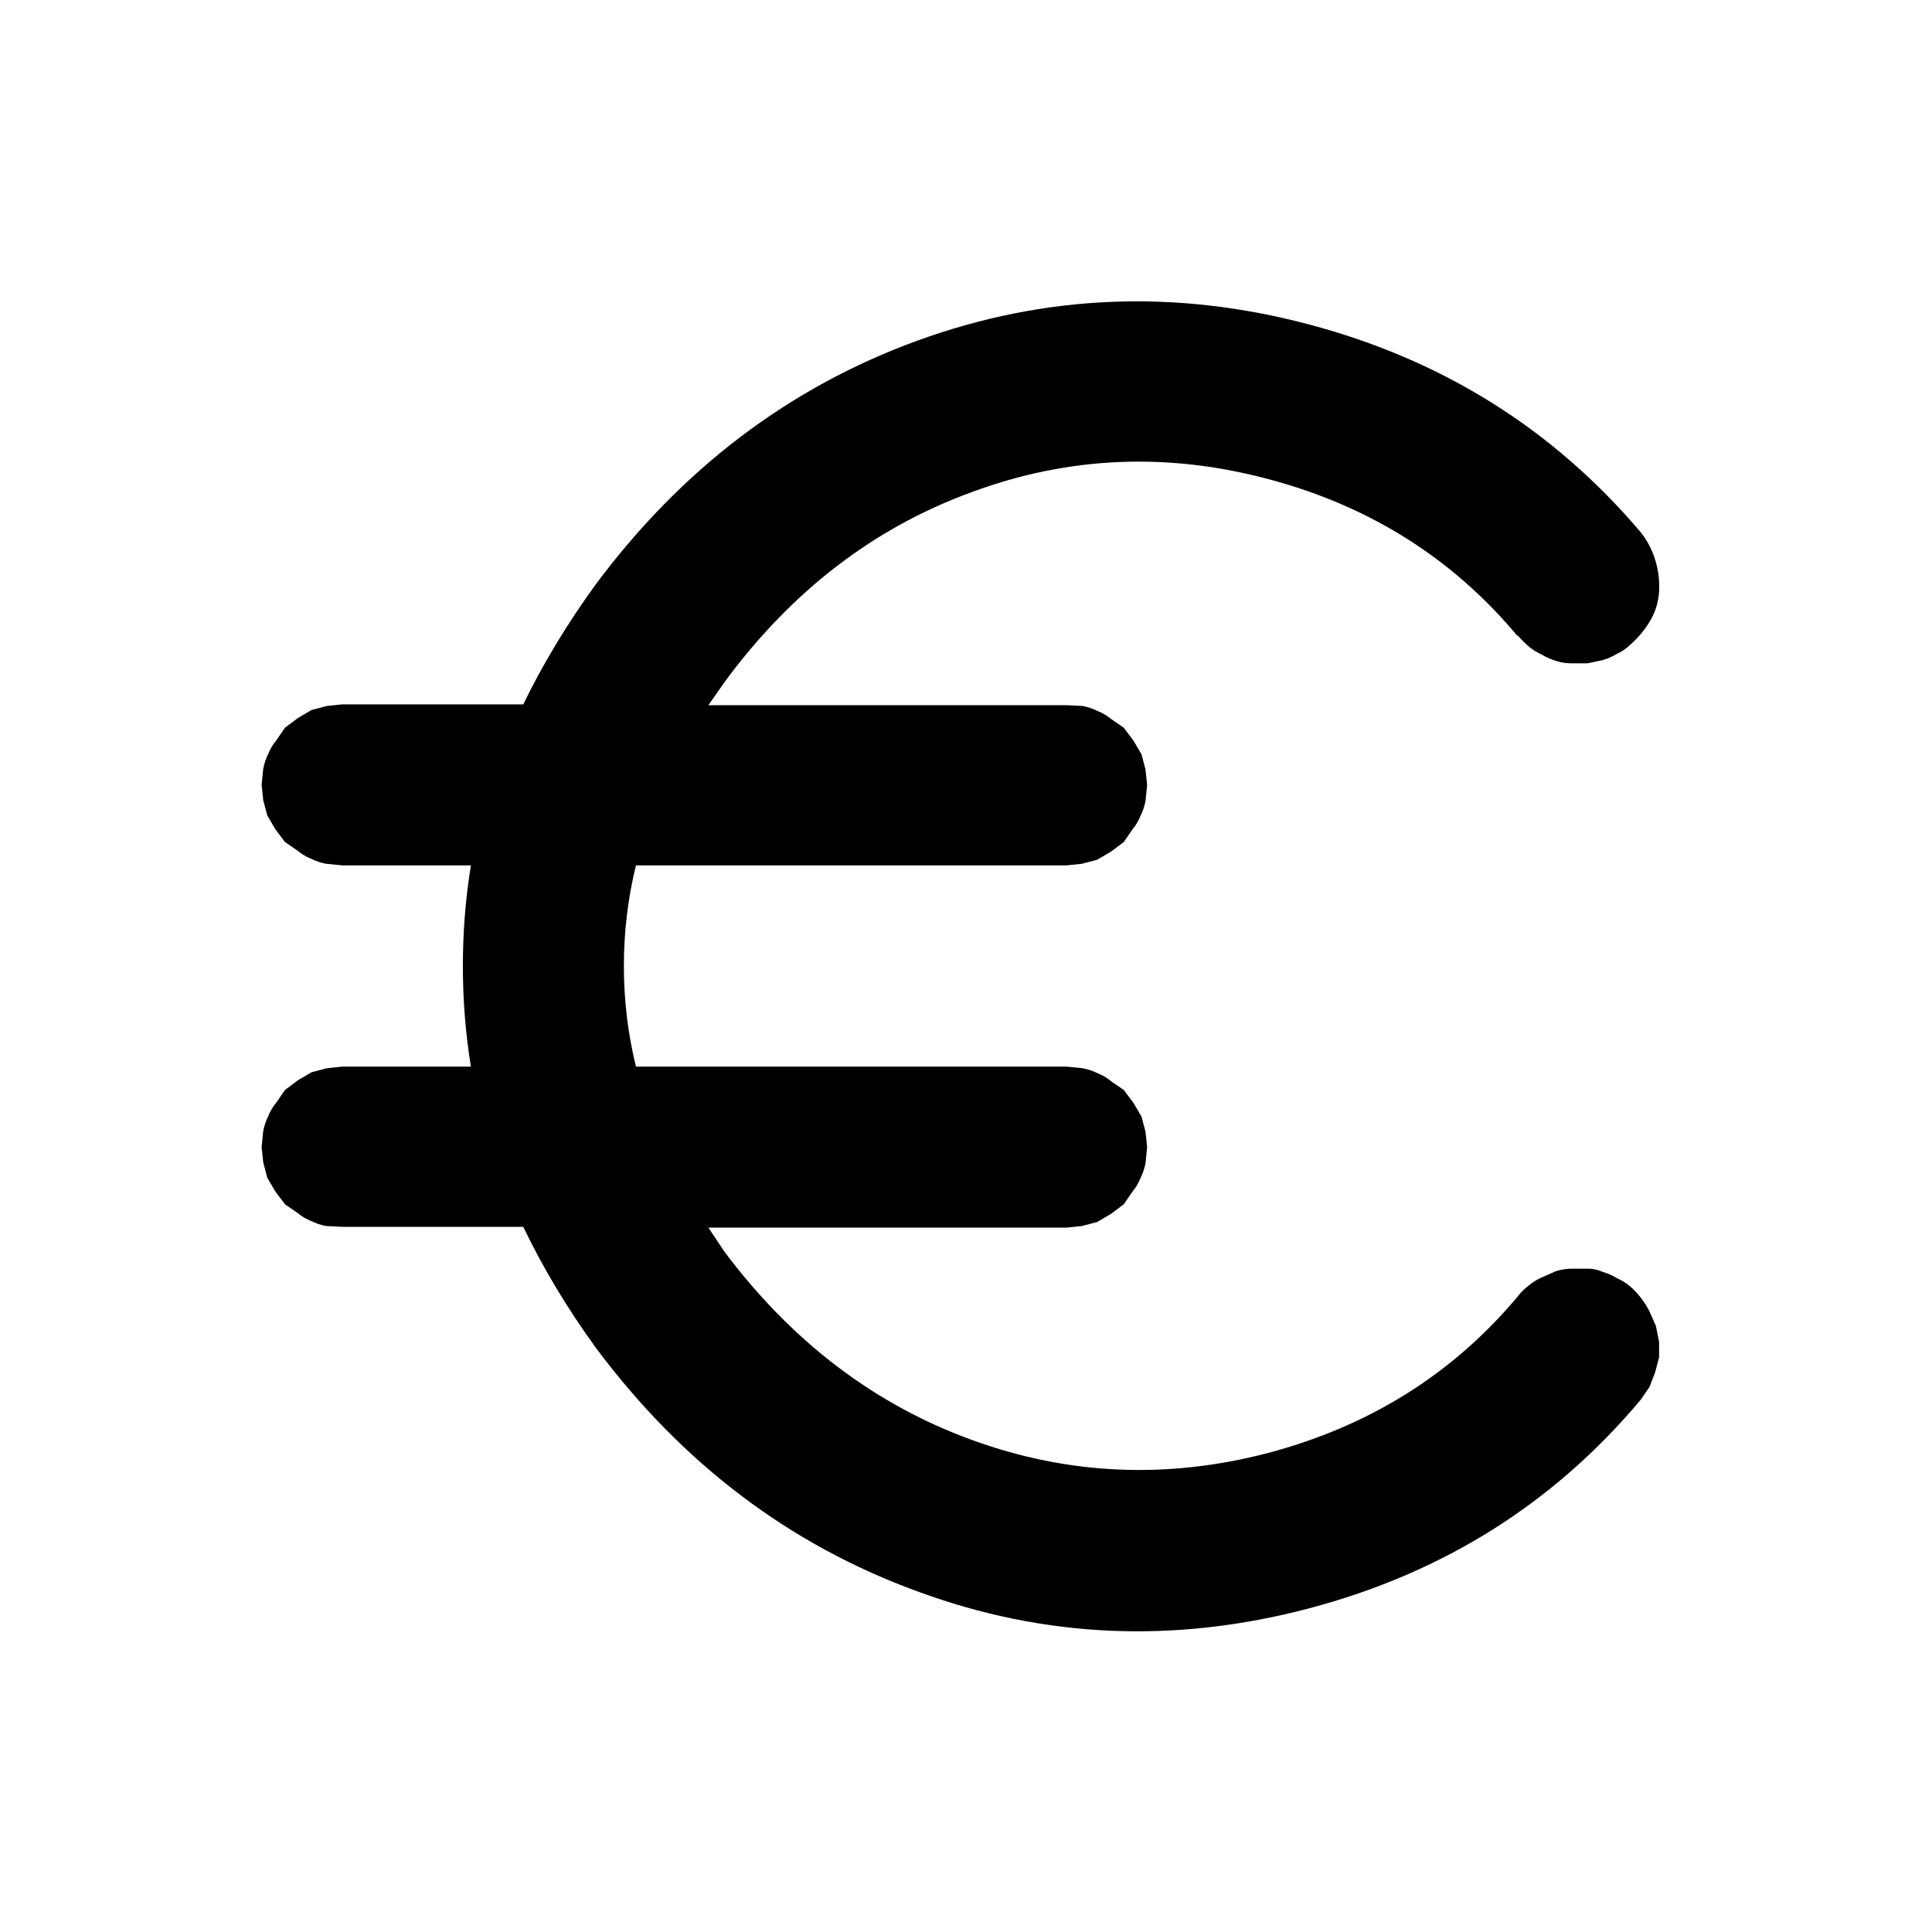
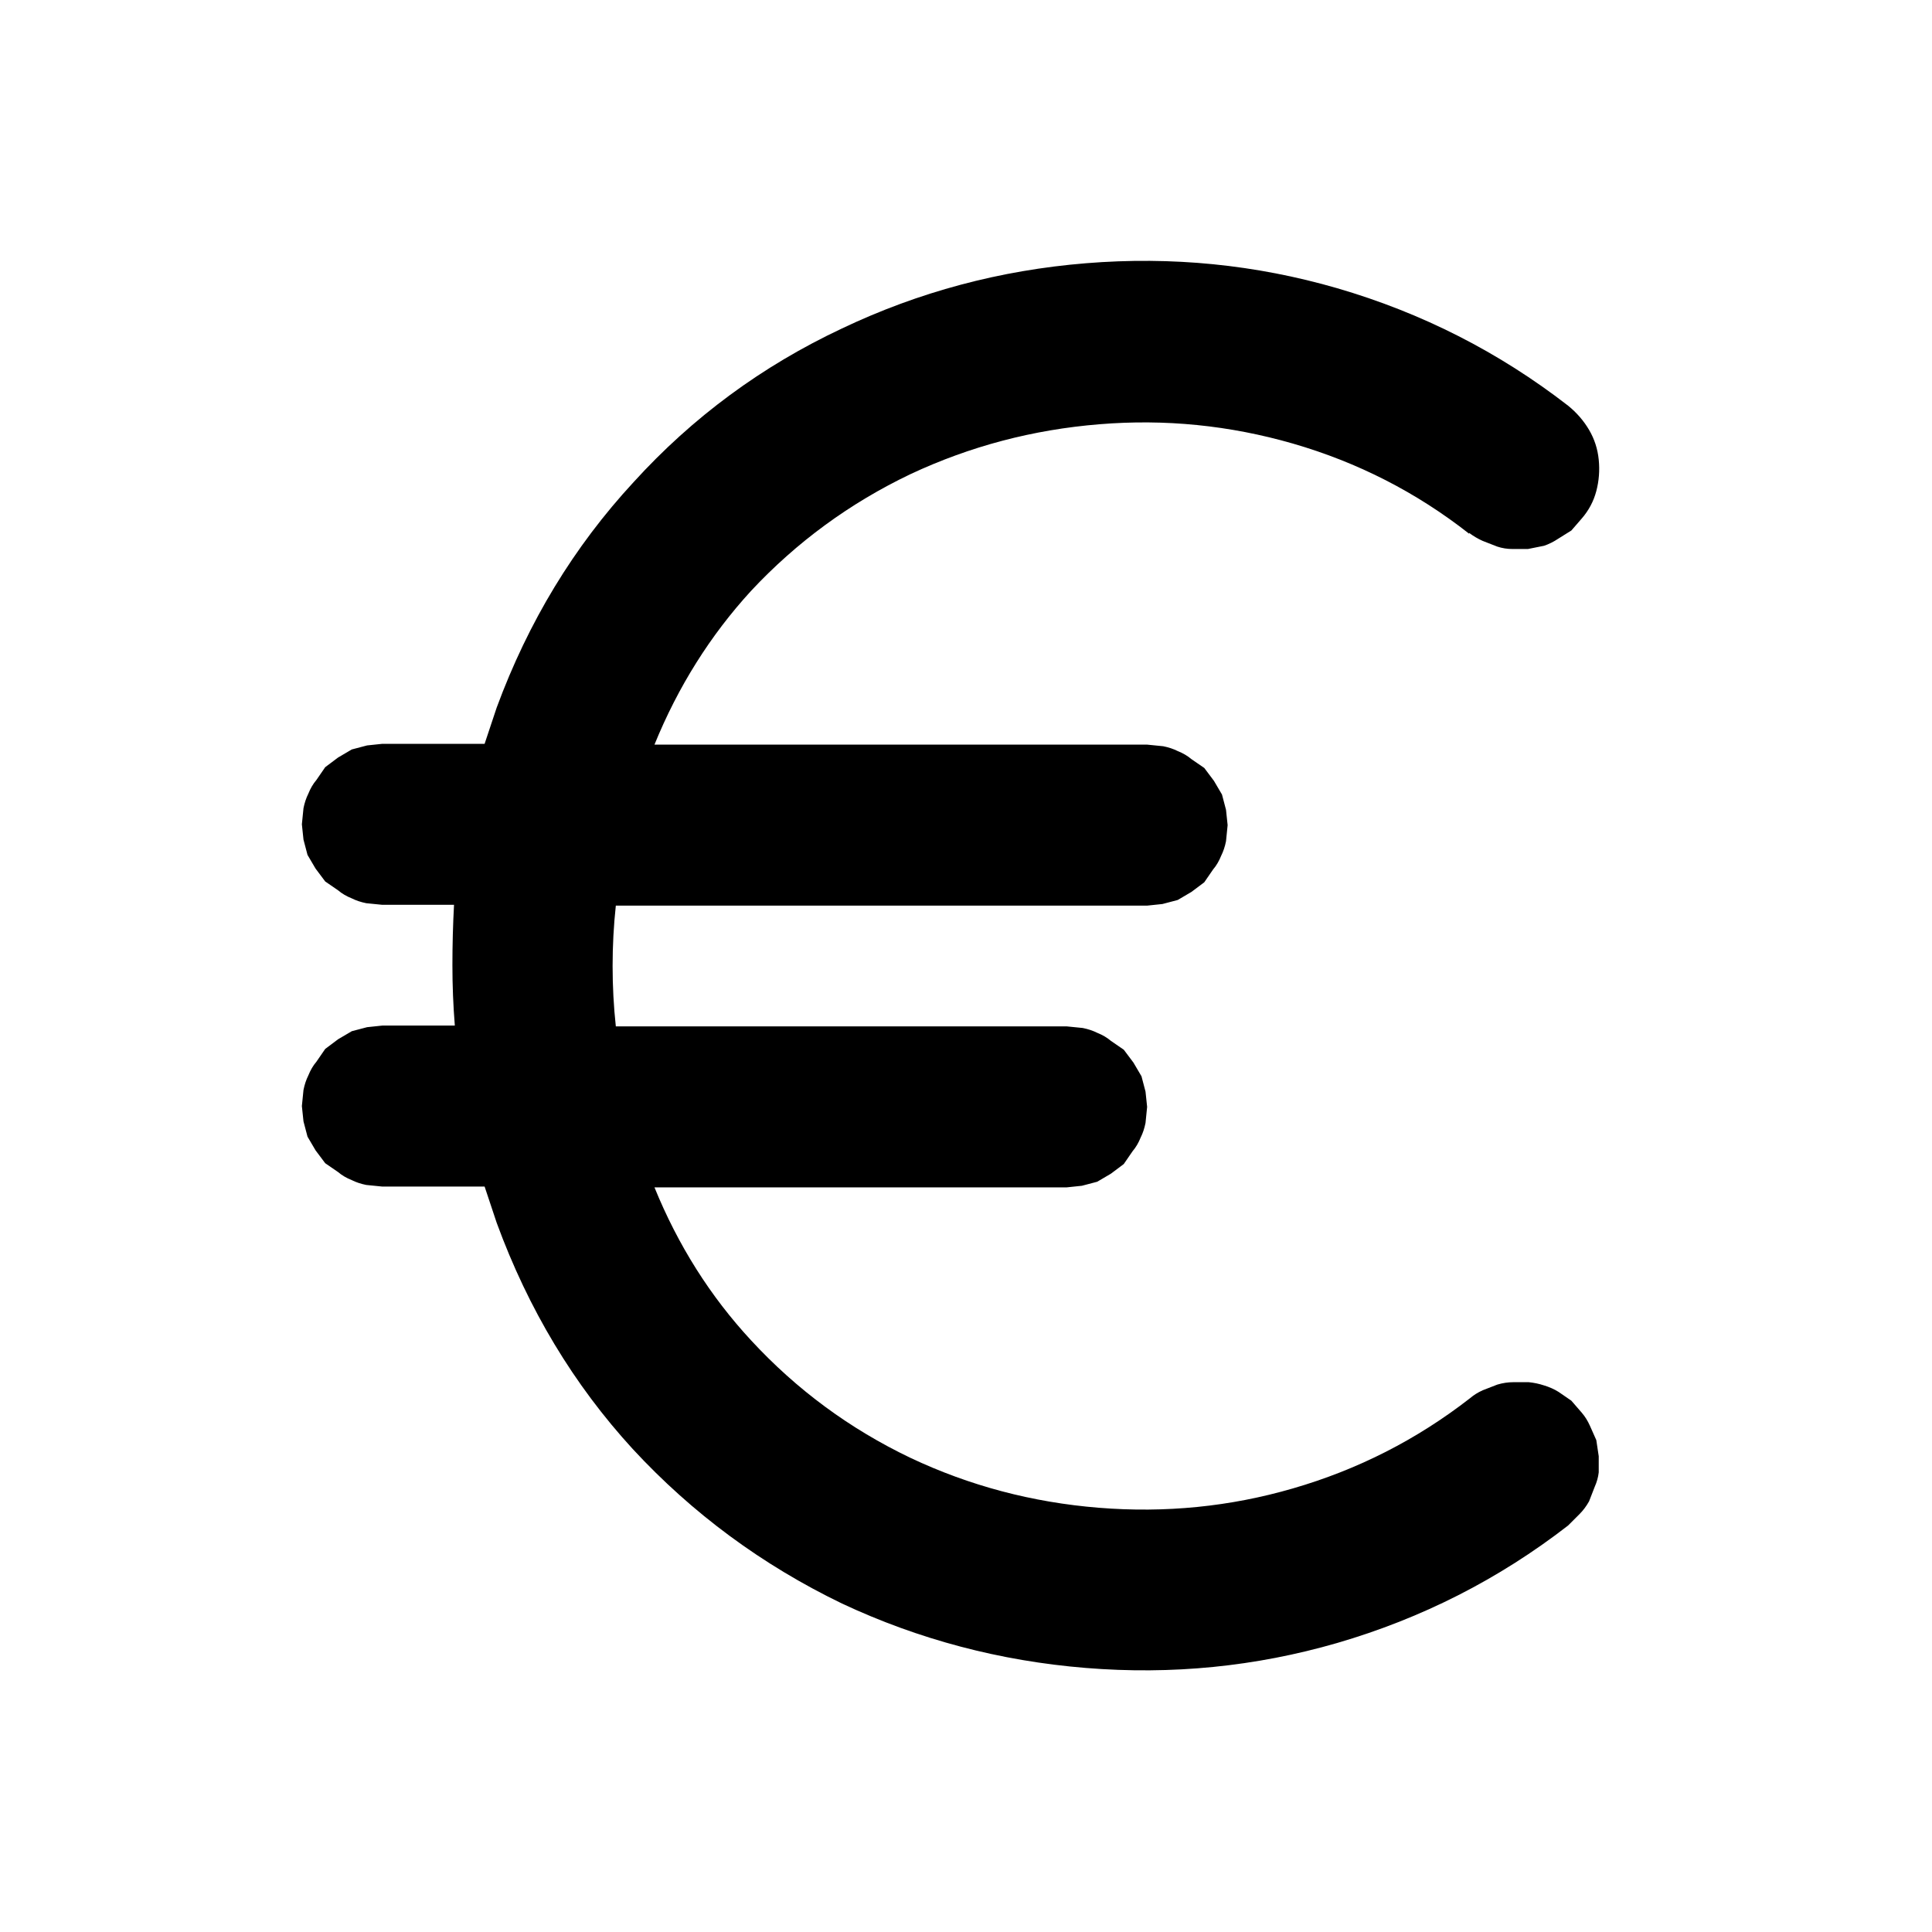
<svg xmlns="http://www.w3.org/2000/svg" width="24" height="24" viewBox="0 0 24 24" fill="none">
-   <path d="M18.85 7.9q-1.21-1.45-3.1-1.95-1.88-.5-3.67.16-1.82.66-3.07 2.35l-.21.3h4.45l.2.01q.1.02.18.06.1.04.17.1l.16.11.12.16.1.17.05.19.02.19-.02.2q-.02.1-.06.18-.04.1-.1.17l-.11.16-.16.12-.17.1-.19.05-.19.02H7.9q-.15.61-.15 1.25t.15 1.25h5.35l.2.02q.1.02.18.06.1.04.17.1l.16.11.12.16.1.17.05.19.02.19-.02.2q-.02.1-.06.18-.04.1-.1.17l-.11.16-.16.12-.17.1-.19.05-.19.02H8.8l.2.3q1.26 1.68 3.08 2.34 1.79.65 3.67.16 1.89-.5 3.1-1.94.06-.08.14-.14.07-.06.16-.1l.18-.08q.1-.03.2-.03h.2q.09 0 .18.04.1.03.18.08.09.04.16.1.08.07.14.15t.1.16l.08.18.04.2v.19l-.05.19-.07.18-.11.16q-1.62 1.93-4.12 2.59t-4.86-.21q-2.39-.87-4-3.03-.53-.73-.9-1.5H4.25l-.2-.01q-.1-.02-.18-.06-.1-.04-.17-.1l-.16-.11-.12-.16-.1-.17-.05-.19-.02-.19.02-.2q.02-.1.06-.18.04-.1.1-.17l.11-.16.16-.12.17-.1.19-.05.19-.02h1.6q-.1-.61-.1-1.25t.1-1.25h-1.6l-.2-.02q-.1-.02-.18-.06-.1-.04-.17-.1l-.16-.11-.12-.16-.1-.17-.05-.19-.02-.19.02-.2q.02-.1.06-.18.04-.1.1-.17l.11-.16.16-.12.17-.1.19-.05.19-.02H6.5q.37-.76.9-1.49 1.61-2.16 4-3.03 2.37-.86 4.86-.2t4.12 2.58q.12.15.18.34t.05.39-.11.37-.25.3q-.07.07-.16.11-.08.05-.18.08l-.19.04h-.2q-.1 0-.19-.03-.1-.03-.18-.08-.09-.04-.16-.1t-.14-.14z" fill="currentColor" fill-rule="evenodd" />
+   <path d="M18.25 6.63q-.98-.77-2.19-1.12-1.18-.34-2.4-.24-1.24.1-2.35.62-1.13.54-1.98 1.45-.76.83-1.2 1.91h6.12l.2.02q.1.02.18.06.1.04.17.1l.16.11.12.16.1.17.05.19.02.19-.02.2q-.02.1-.06.18-.04.1-.1.17l-.11.16-.16.12-.17.1-.19.05-.19.02h-6.6q-.04.37-.04.75t.04.75h5.6l.2.02q.1.02.18.06.1.04.17.1l.16.11.12.16.1.17.05.19.02.19-.02.2q-.02.1-.06.18-.04.1-.1.17l-.11.16-.16.12-.17.1-.19.05-.19.02H8.13q.44 1.08 1.2 1.9.85.92 1.98 1.46 1.1.52 2.34.62t2.41-.24q1.21-.35 2.2-1.12.07-.06.16-.1l.18-.07q.1-.03.2-.03h.19q.1.01.19.04.1.03.18.08l.16.11.13.15q.06.07.1.16l.08.18.03.2v.2q-.01.09-.05.18l-.07.18q-.05.09-.12.16t-.14.14q-1.29 1-2.87 1.46-1.52.44-3.12.31t-3.03-.8Q8.97 19.2 7.86 18q-1.1-1.2-1.69-2.81l-.15-.45H4.75l-.2-.02q-.1-.02-.18-.06-.1-.04-.17-.1l-.16-.11-.12-.16-.1-.17-.05-.19-.02-.19.02-.2q.02-.1.06-.18.04-.1.1-.17l.11-.16.16-.12.17-.1.19-.05.19-.02h.9q-.03-.37-.03-.75t.02-.75h-.89l-.2-.02q-.1-.02-.18-.06-.1-.04-.17-.1l-.16-.11-.12-.16-.1-.17-.05-.19-.02-.19.02-.2q.02-.1.06-.18.04-.1.1-.17l.11-.16.16-.12.17-.1.19-.05.19-.02h1.27l.15-.45q.59-1.6 1.7-2.8 1.1-1.21 2.59-1.91 1.43-.68 3.03-.81t3.12.31q1.58.46 2.87 1.46.16.13.26.3t.12.37-.03.39-.18.34l-.13.15-.16.1q-.09.06-.18.09l-.2.04h-.19q-.1 0-.19-.03l-.18-.07q-.09-.04-.17-.1z" fill="currentColor" fill-rule="evenodd" />
</svg>
